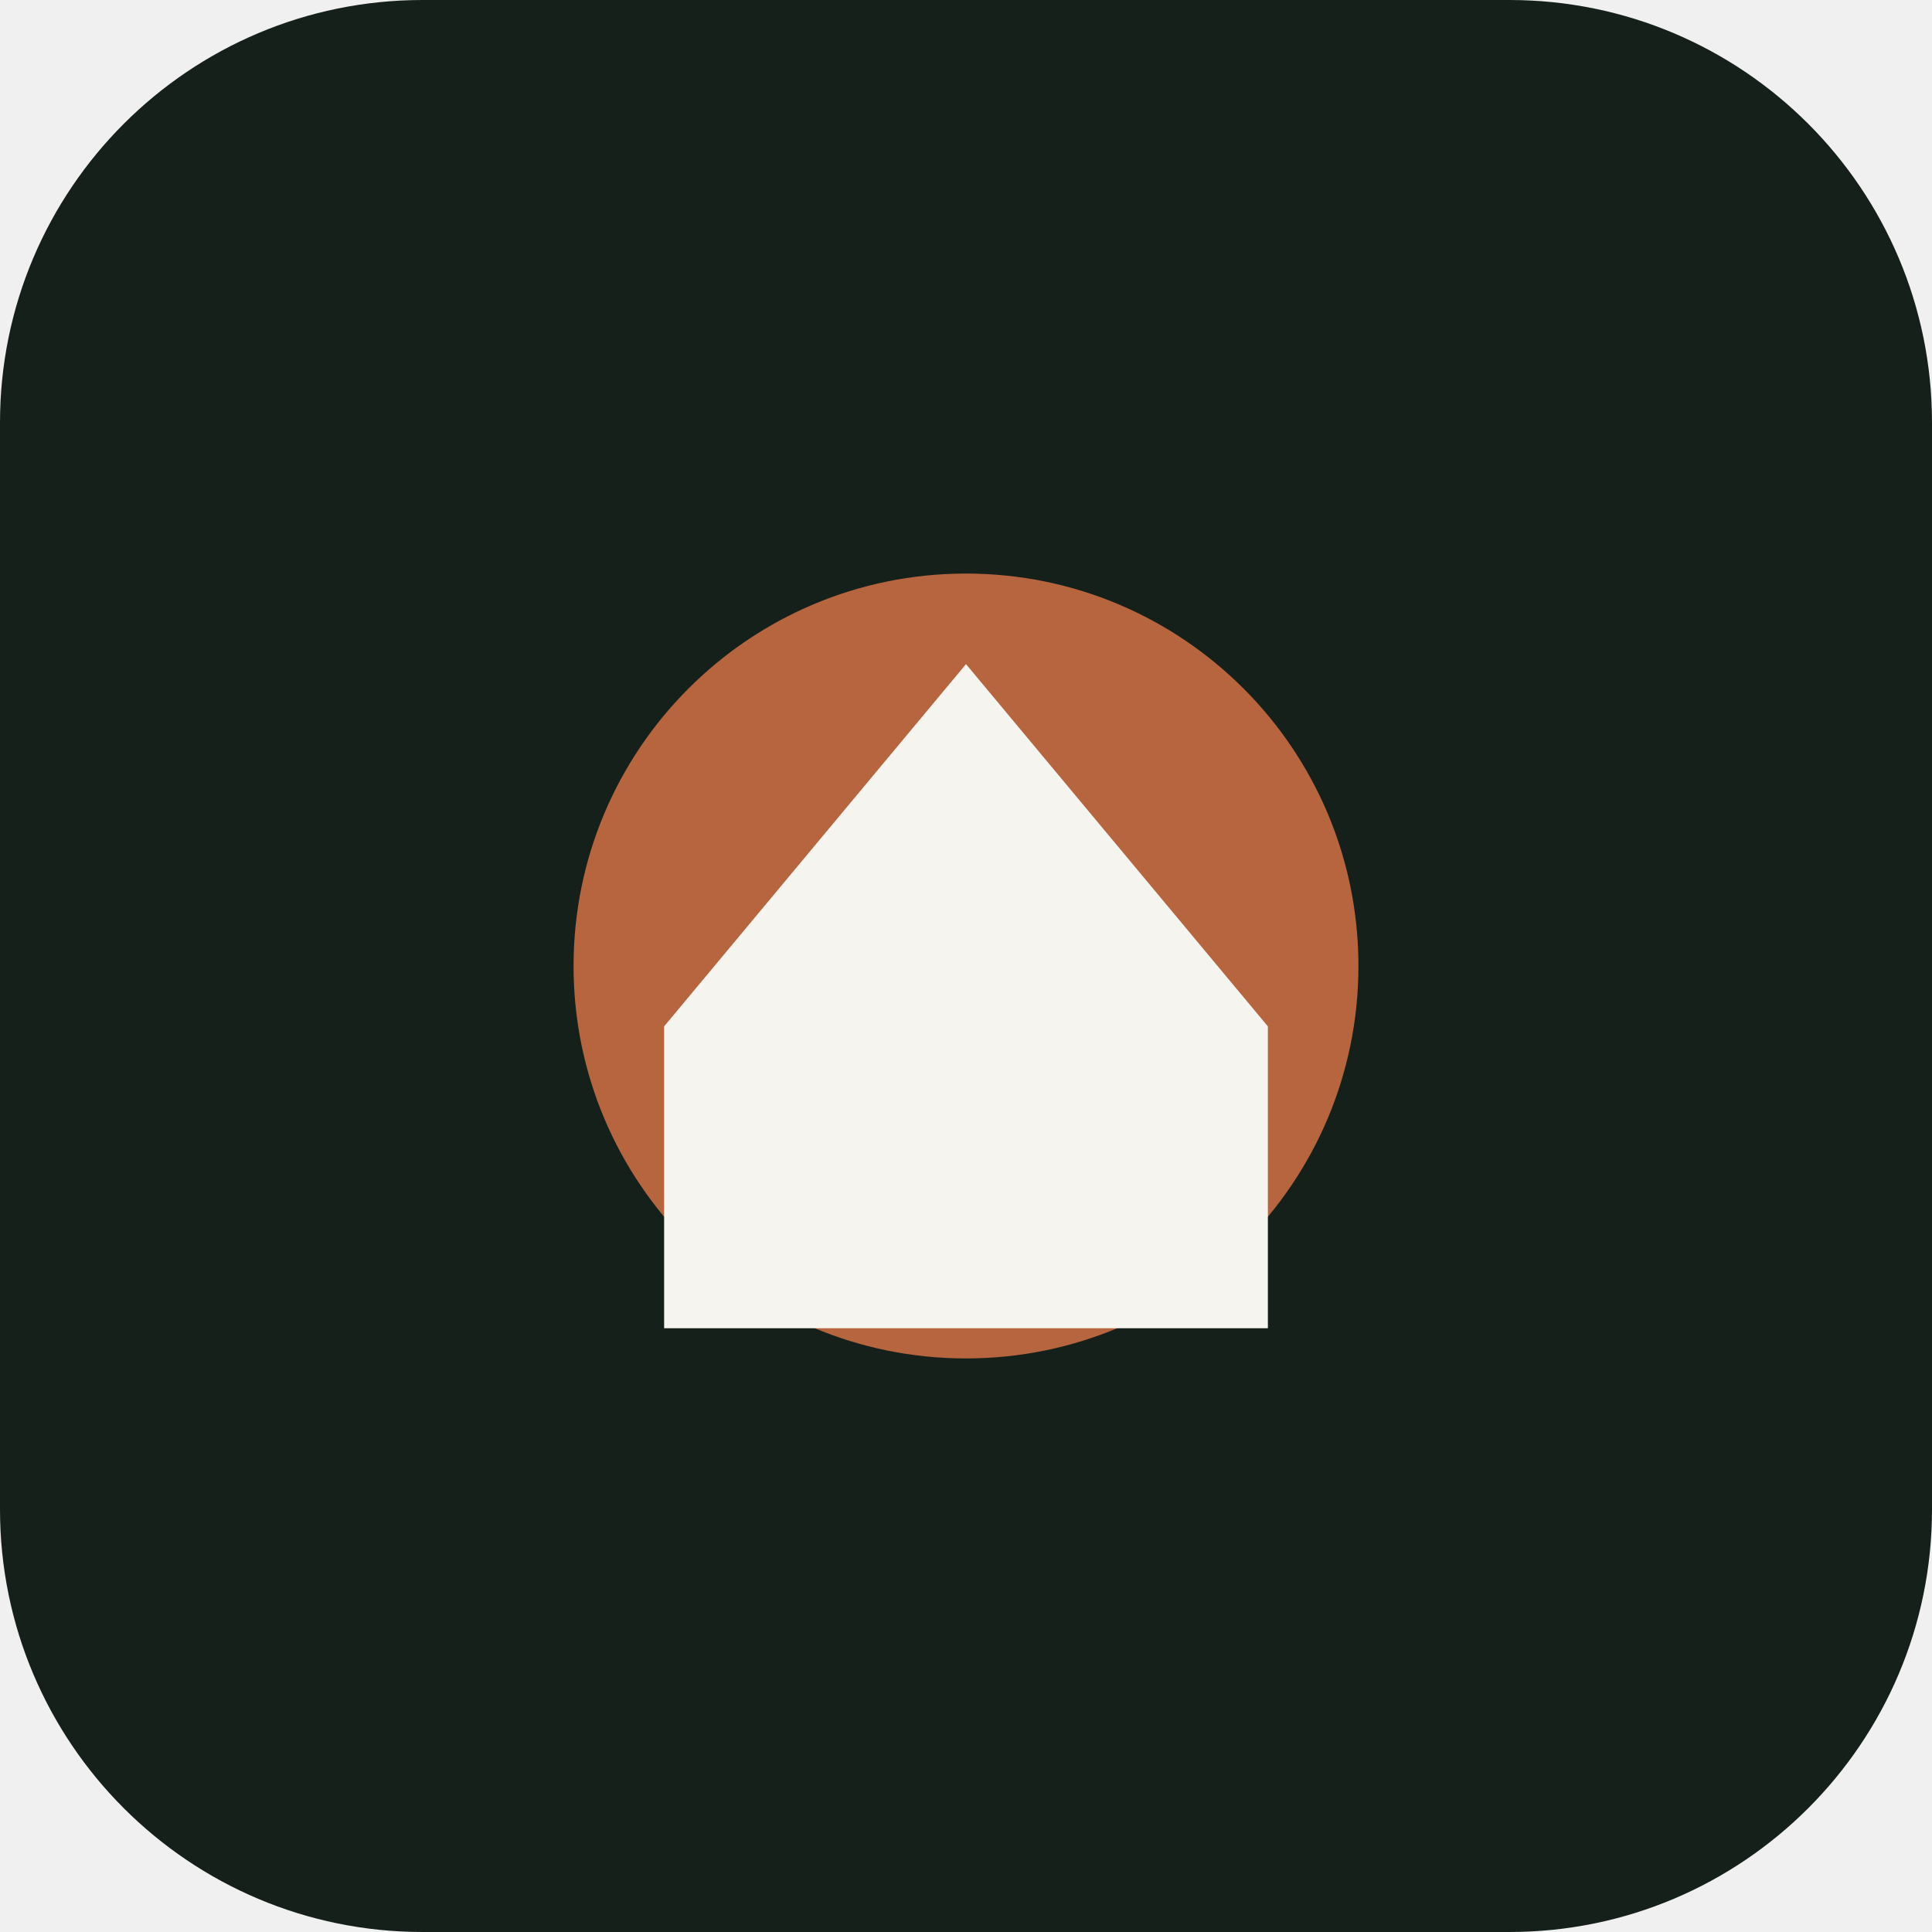
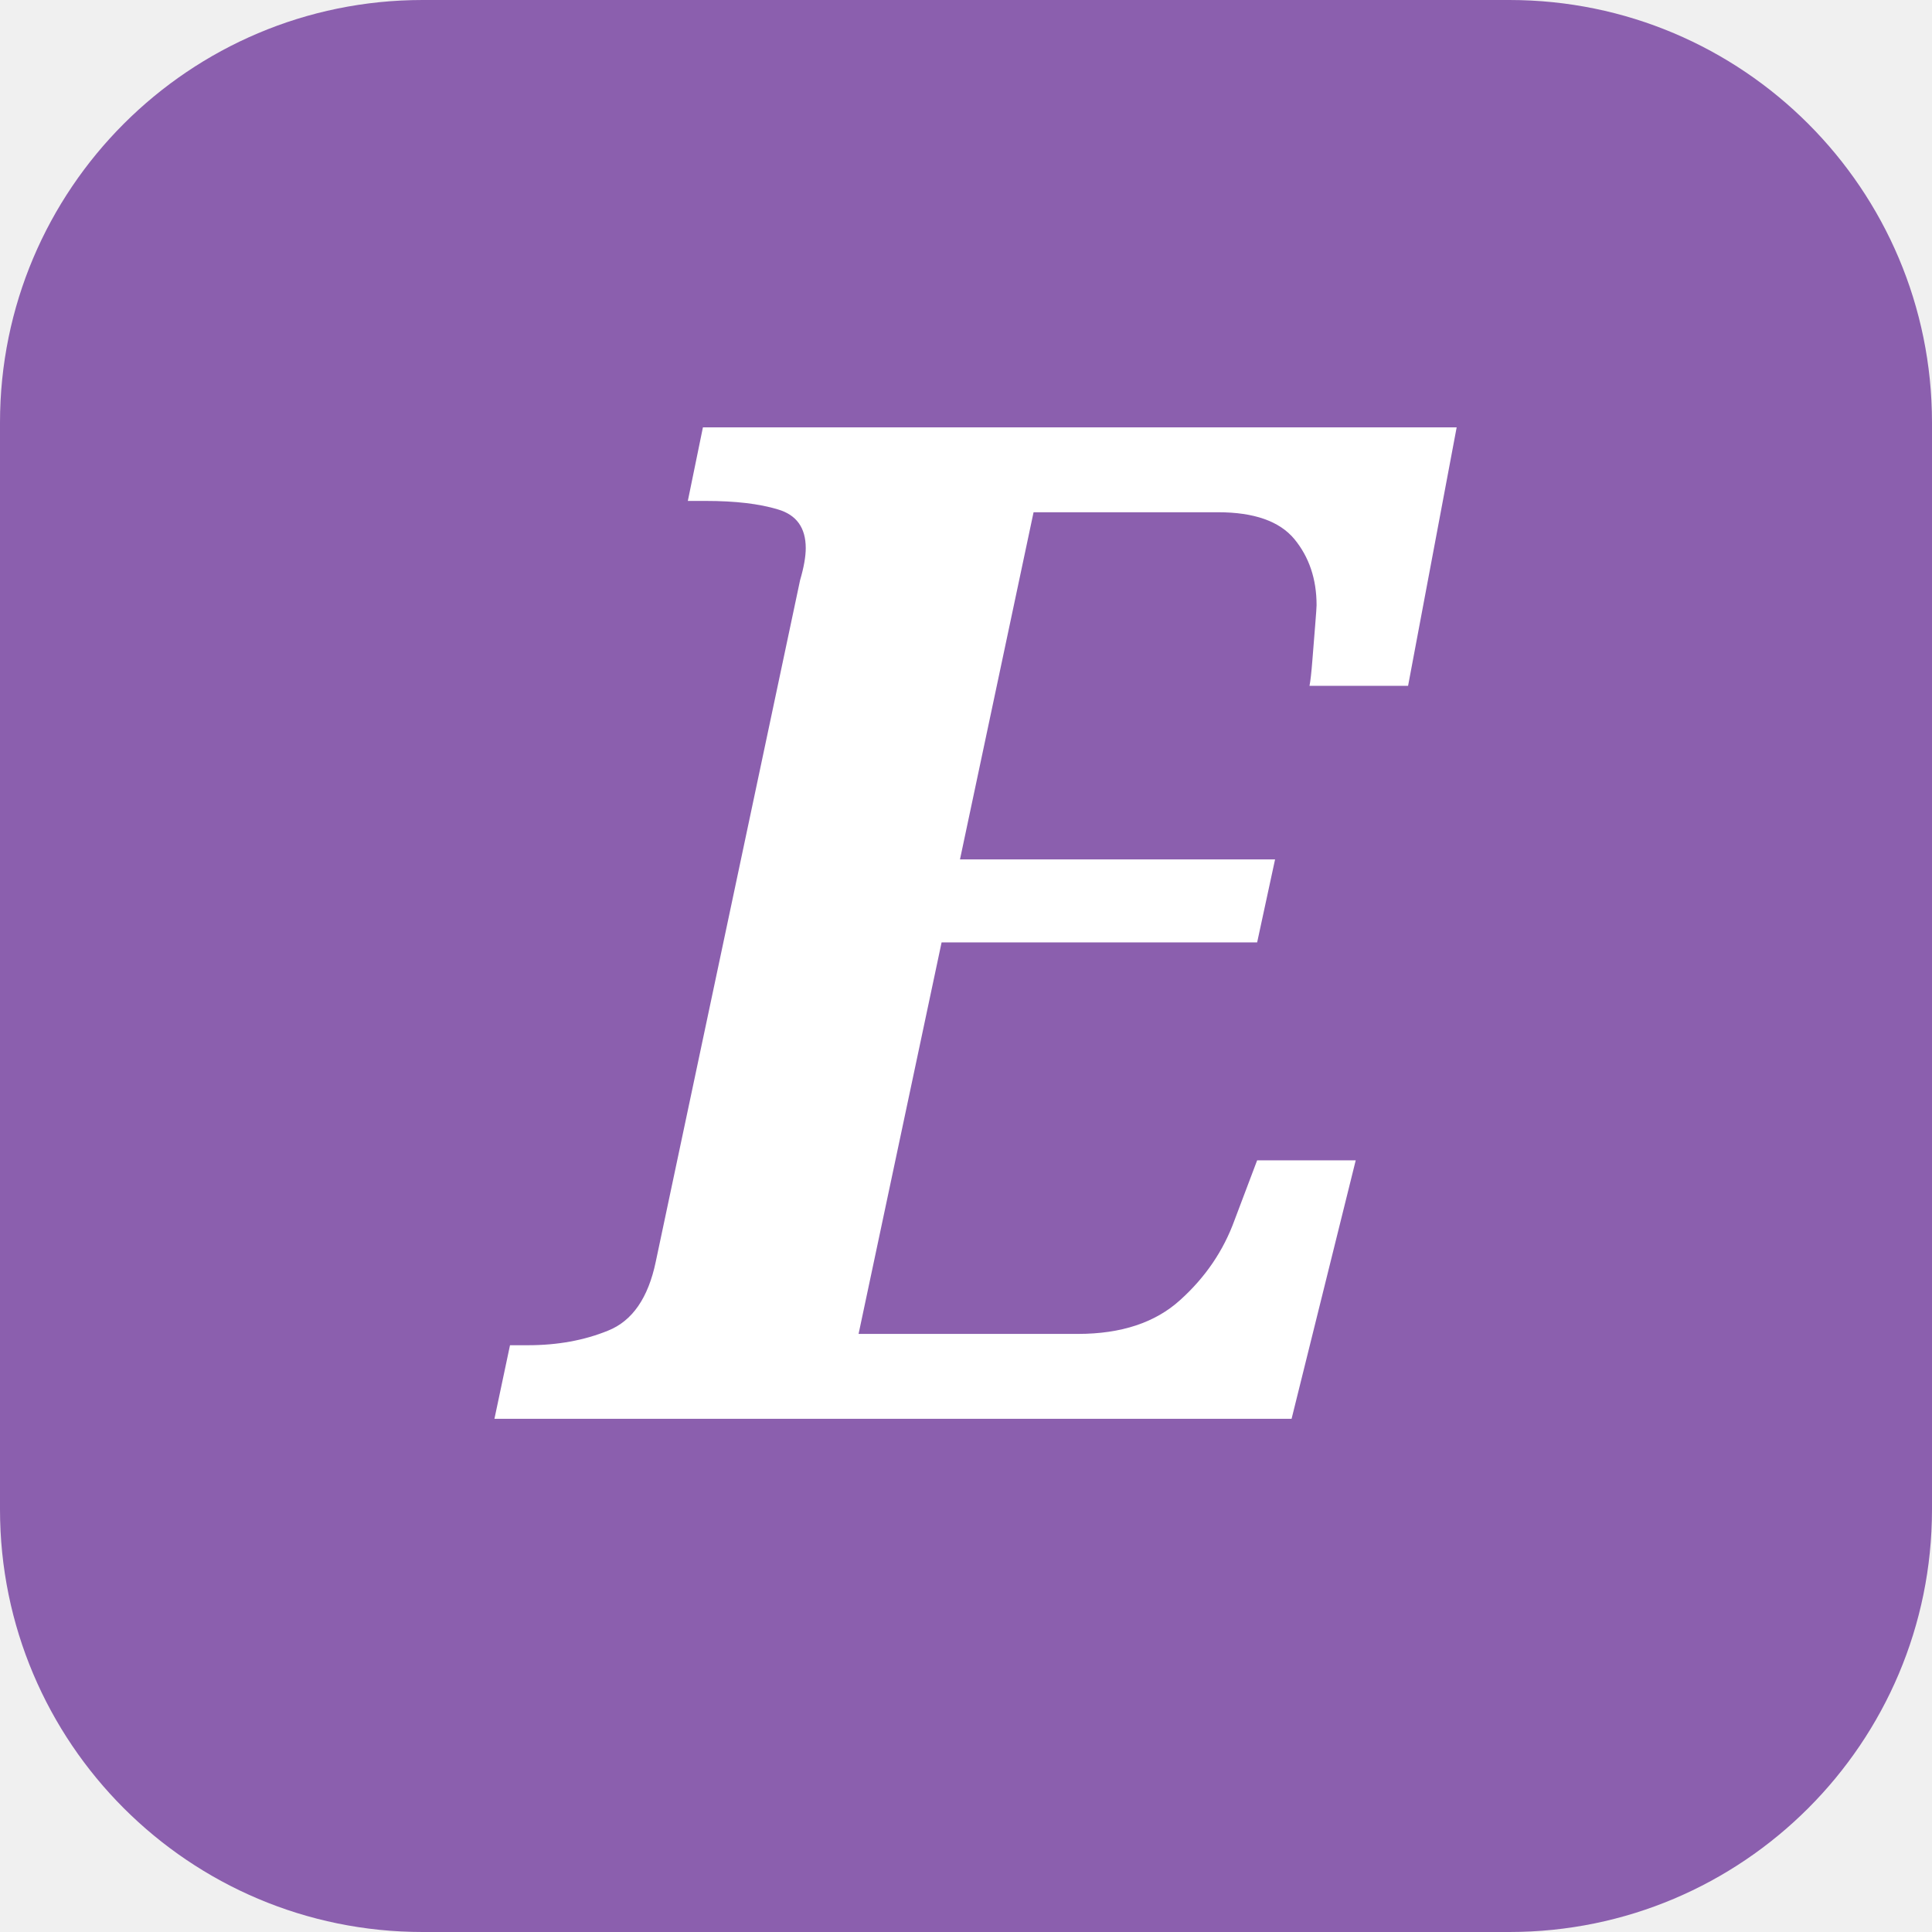
<svg xmlns="http://www.w3.org/2000/svg" viewBox="0 0 64 64" width="64" height="64">
-   <rect width="64" height="64" rx="14" fill="#16201b" />
-   <circle cx="32" cy="32" r="13" fill="#b6653f" />
-   <path d="M22 34 L32 22 L42 34 L42 44 L22 44 Z" fill="#f6f4ef" />
+   <rect width="64" height="64" rx="14" fill="#8b5fae" />
+   <text x="32" y="47" text-anchor="middle" font-family="Georgia,serif" font-style="italic" font-weight="700" font-size="46" fill="#fff">E</text>
</svg>
